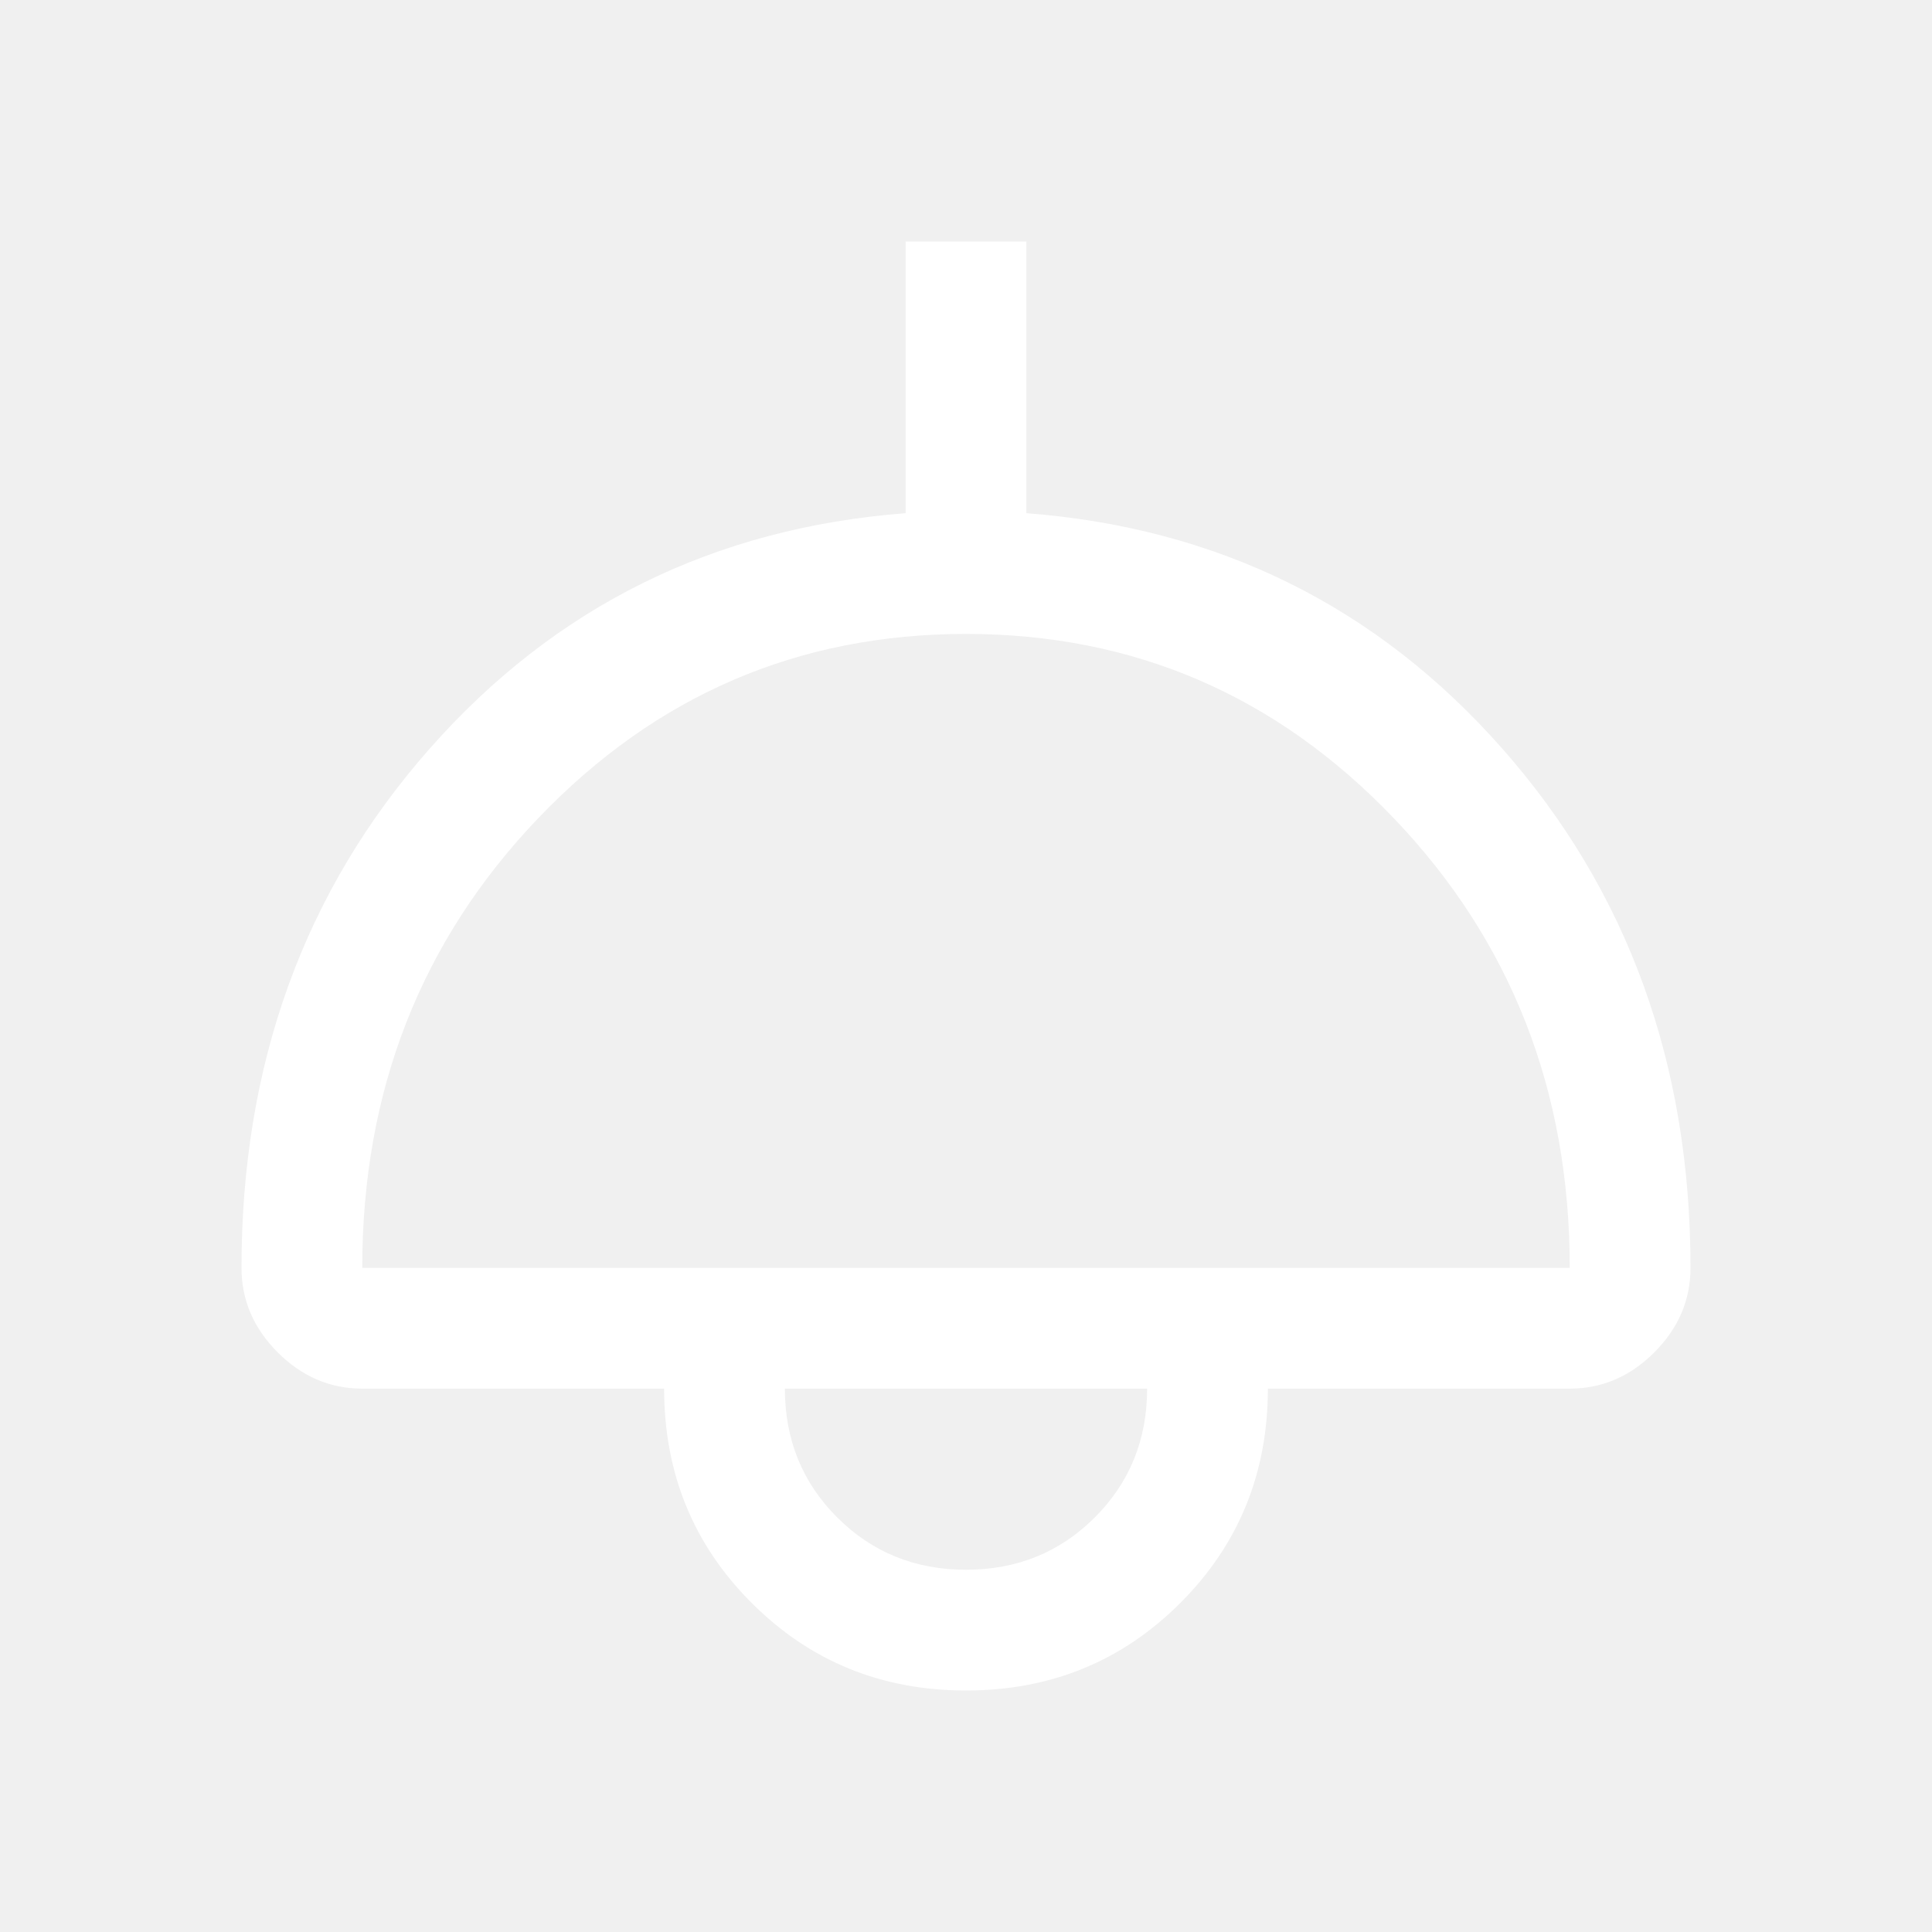
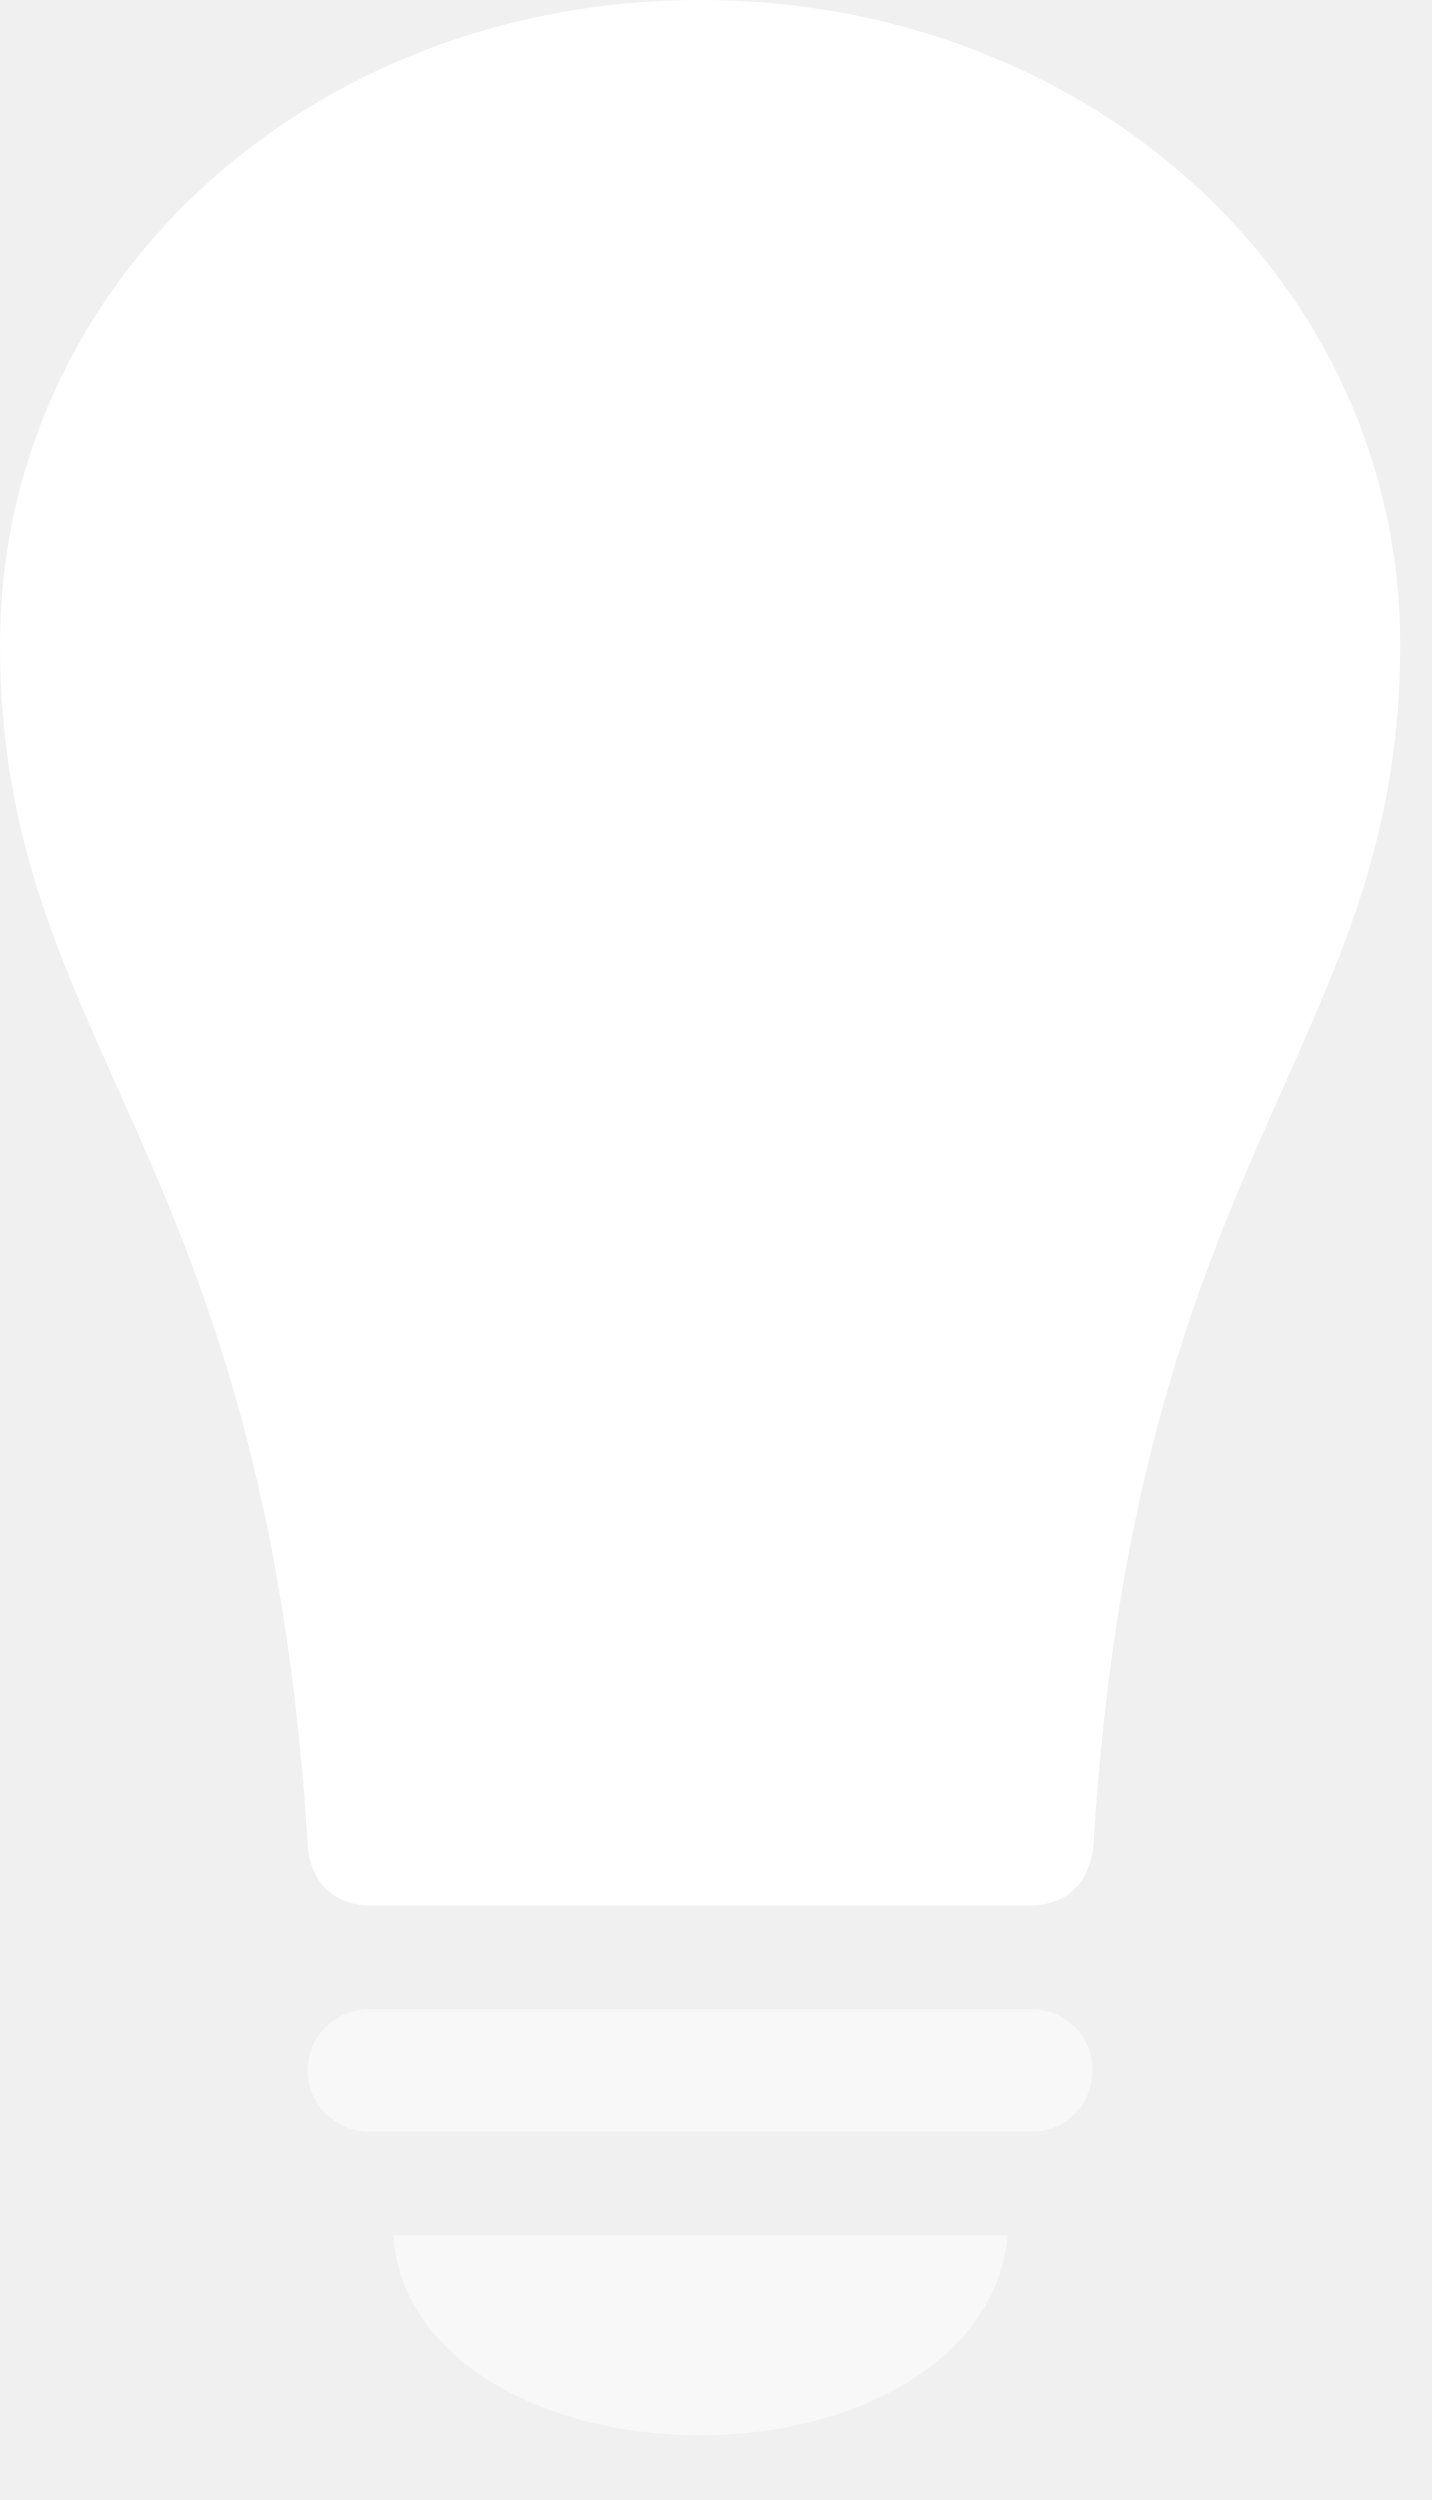
- <svg xmlns="http://www.w3.org/2000/svg" height="48px" viewBox="0 -960 960 960" width="48px" fill="#FFFFFF">
-   <path d="M480-120q-63 0-106.5-43.5T330-270H180q-24 0-42-18t-18-42q0-152 93.5-258T450-705v-135h60v135q143 11 236.5 117T840-330q0 24-18 42t-42 18H630q0 63-43.5 106.5T480-120ZM180-330h600q0-132-87.5-223.5T480-645q-125 0-212.5 91.5T180-330Zm300 150q38 0 64-26t26-64H390q0 38 26 64t64 26Zm0-90Z" />
+ <svg xmlns="http://www.w3.org/2000/svg" version="1.1" viewBox="0 0 16.031 27.996">
+   <g>
+     <rect height="27.996" opacity="0" width="16.031" x="0" y="0" />
+     <path d="M4.137 23.871L11.555 23.871C11.941 23.871 12.234 23.566 12.234 23.18C12.234 22.805 11.941 22.5 11.555 22.5L4.137 22.5C3.75 22.5 3.445 22.805 3.445 23.18C3.445 23.566 3.75 23.871 4.137 23.871ZM7.84 27.27C9.656 27.27 11.168 26.379 11.285 25.031L4.406 25.031C4.488 26.379 6.012 27.27 7.84 27.27Z" fill="white" fill-opacity="0.5" />
+     <path d="M0 7.219C0 11.719 2.965 12.832 3.445 20.648C3.469 21.07 3.727 21.34 4.172 21.34L11.508 21.34C11.965 21.34 12.211 21.07 12.246 20.648C12.727 12.832 15.68 11.719 15.68 7.219C15.68 3.176 12.223 0 7.84 0C3.457 0 0 3.176 0 7.219Z" fill="white" />
+   </g>
</svg>
